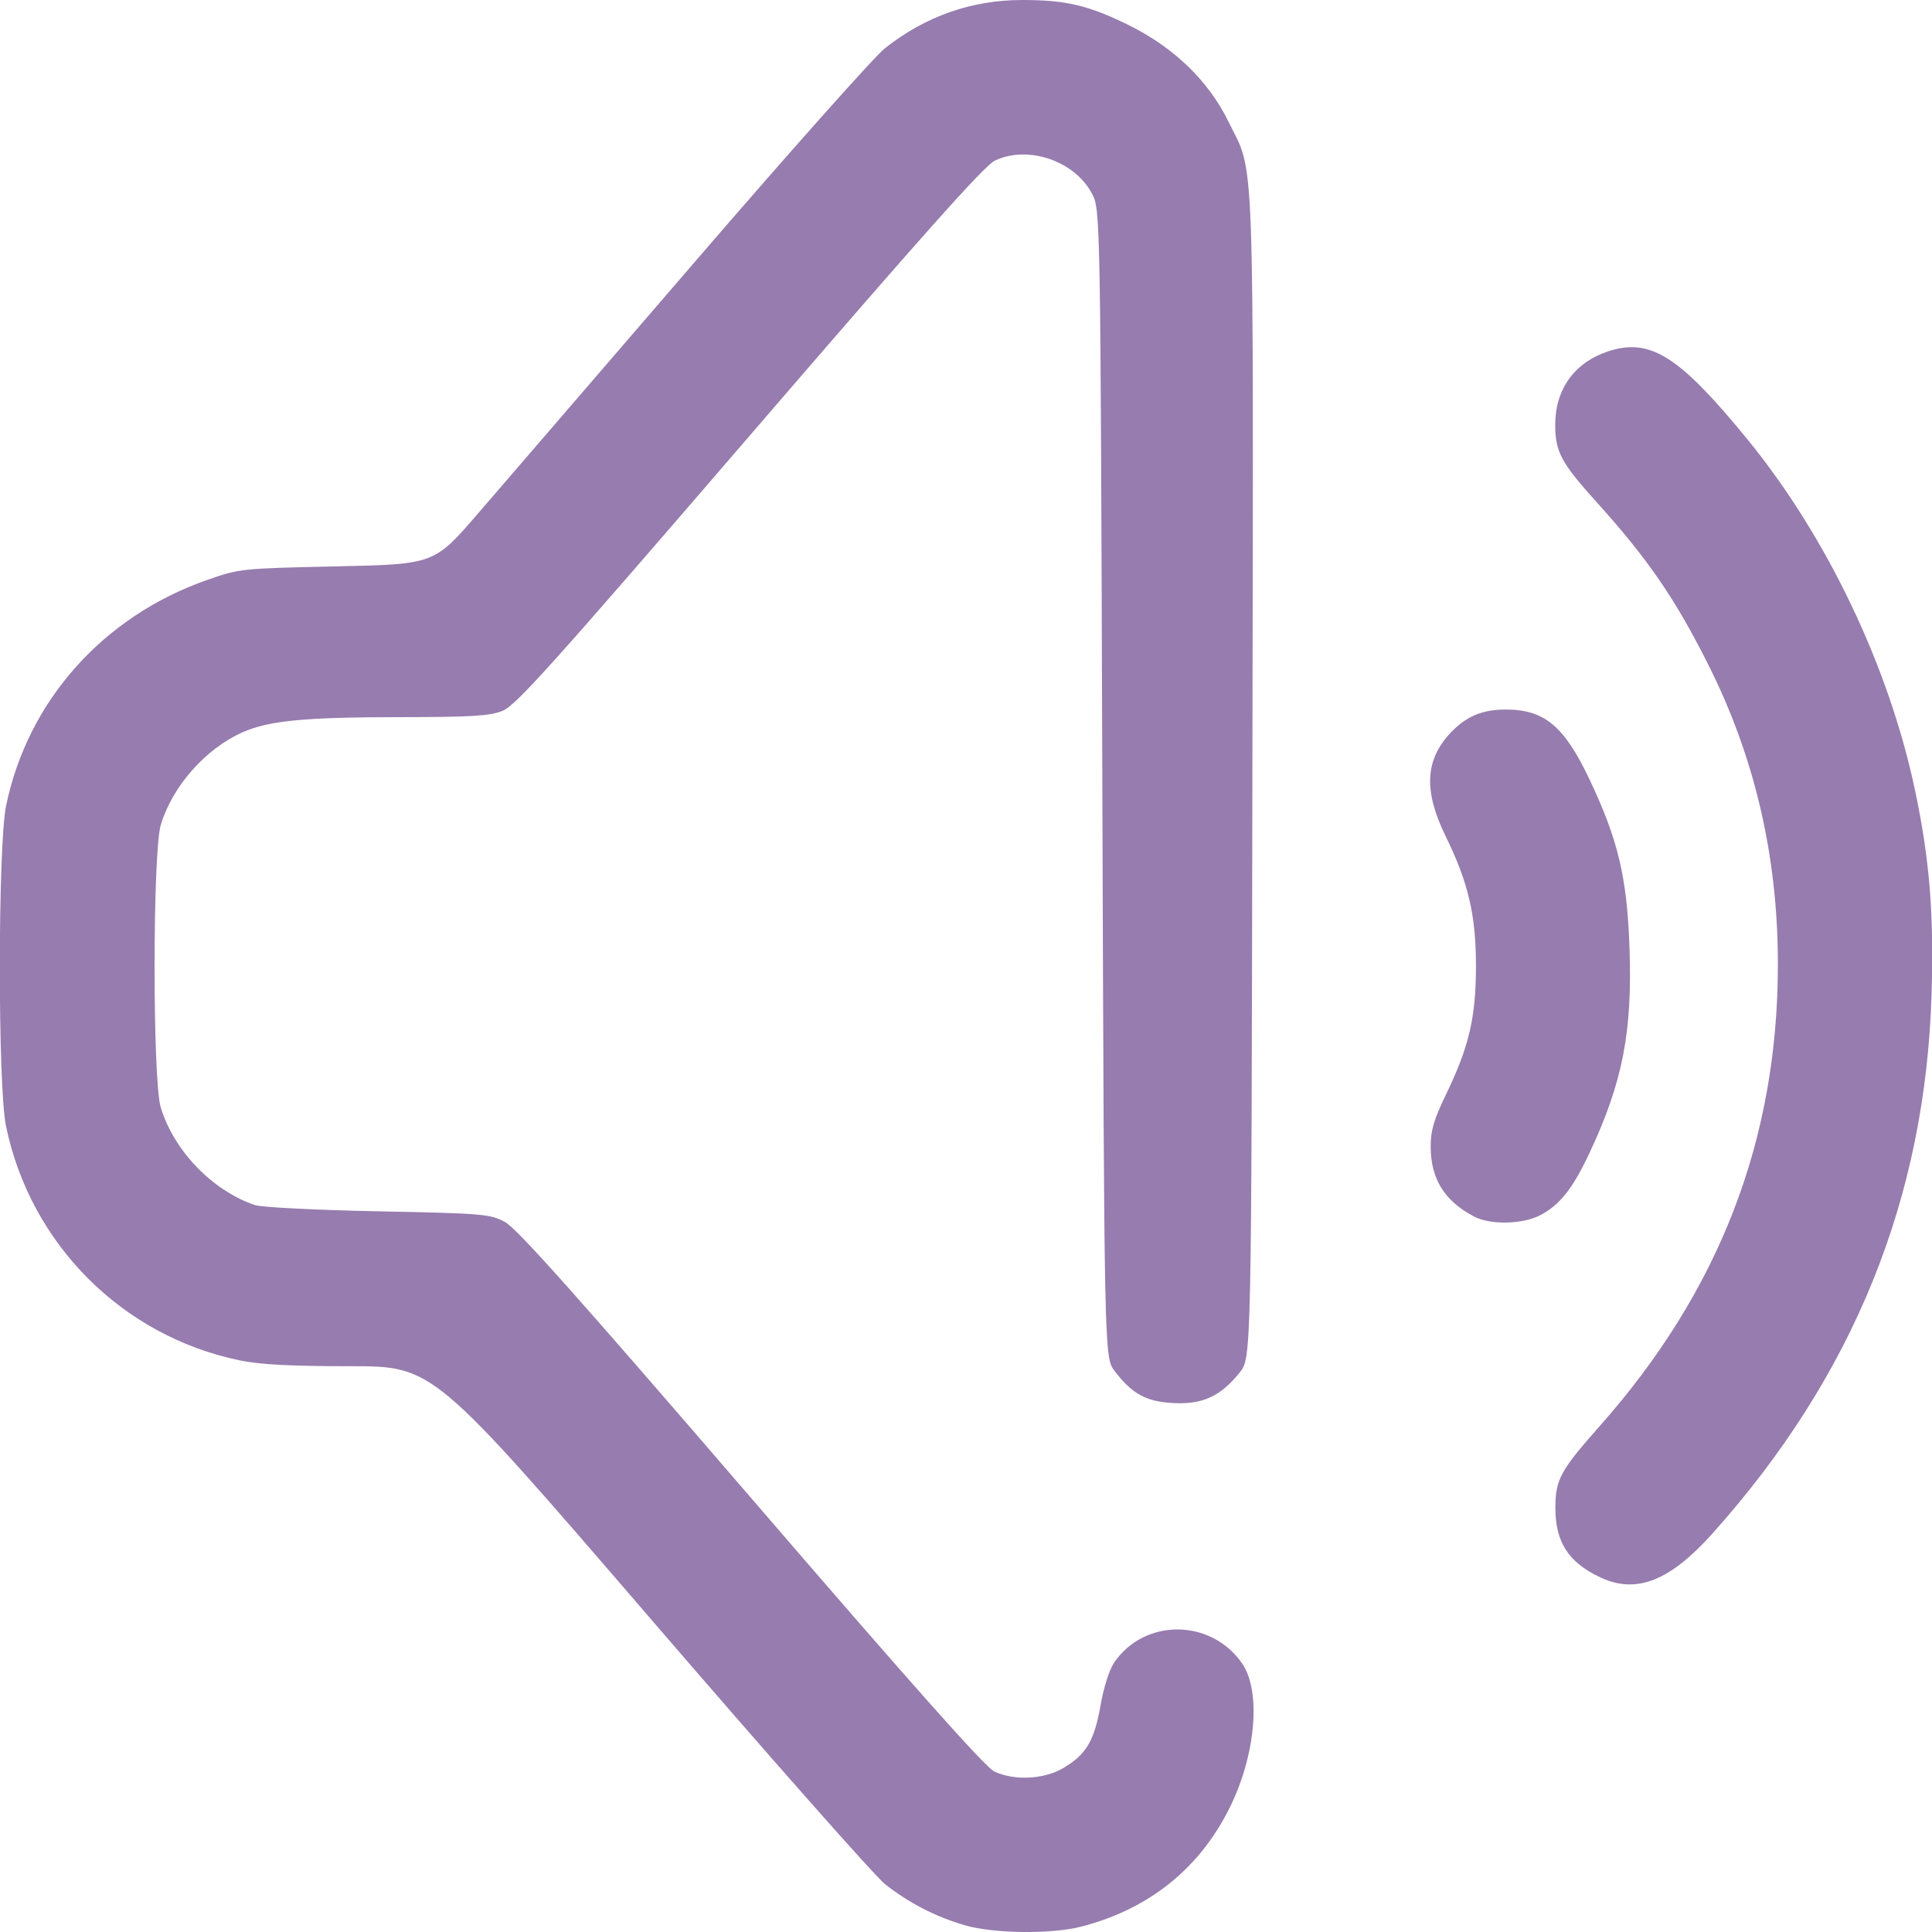
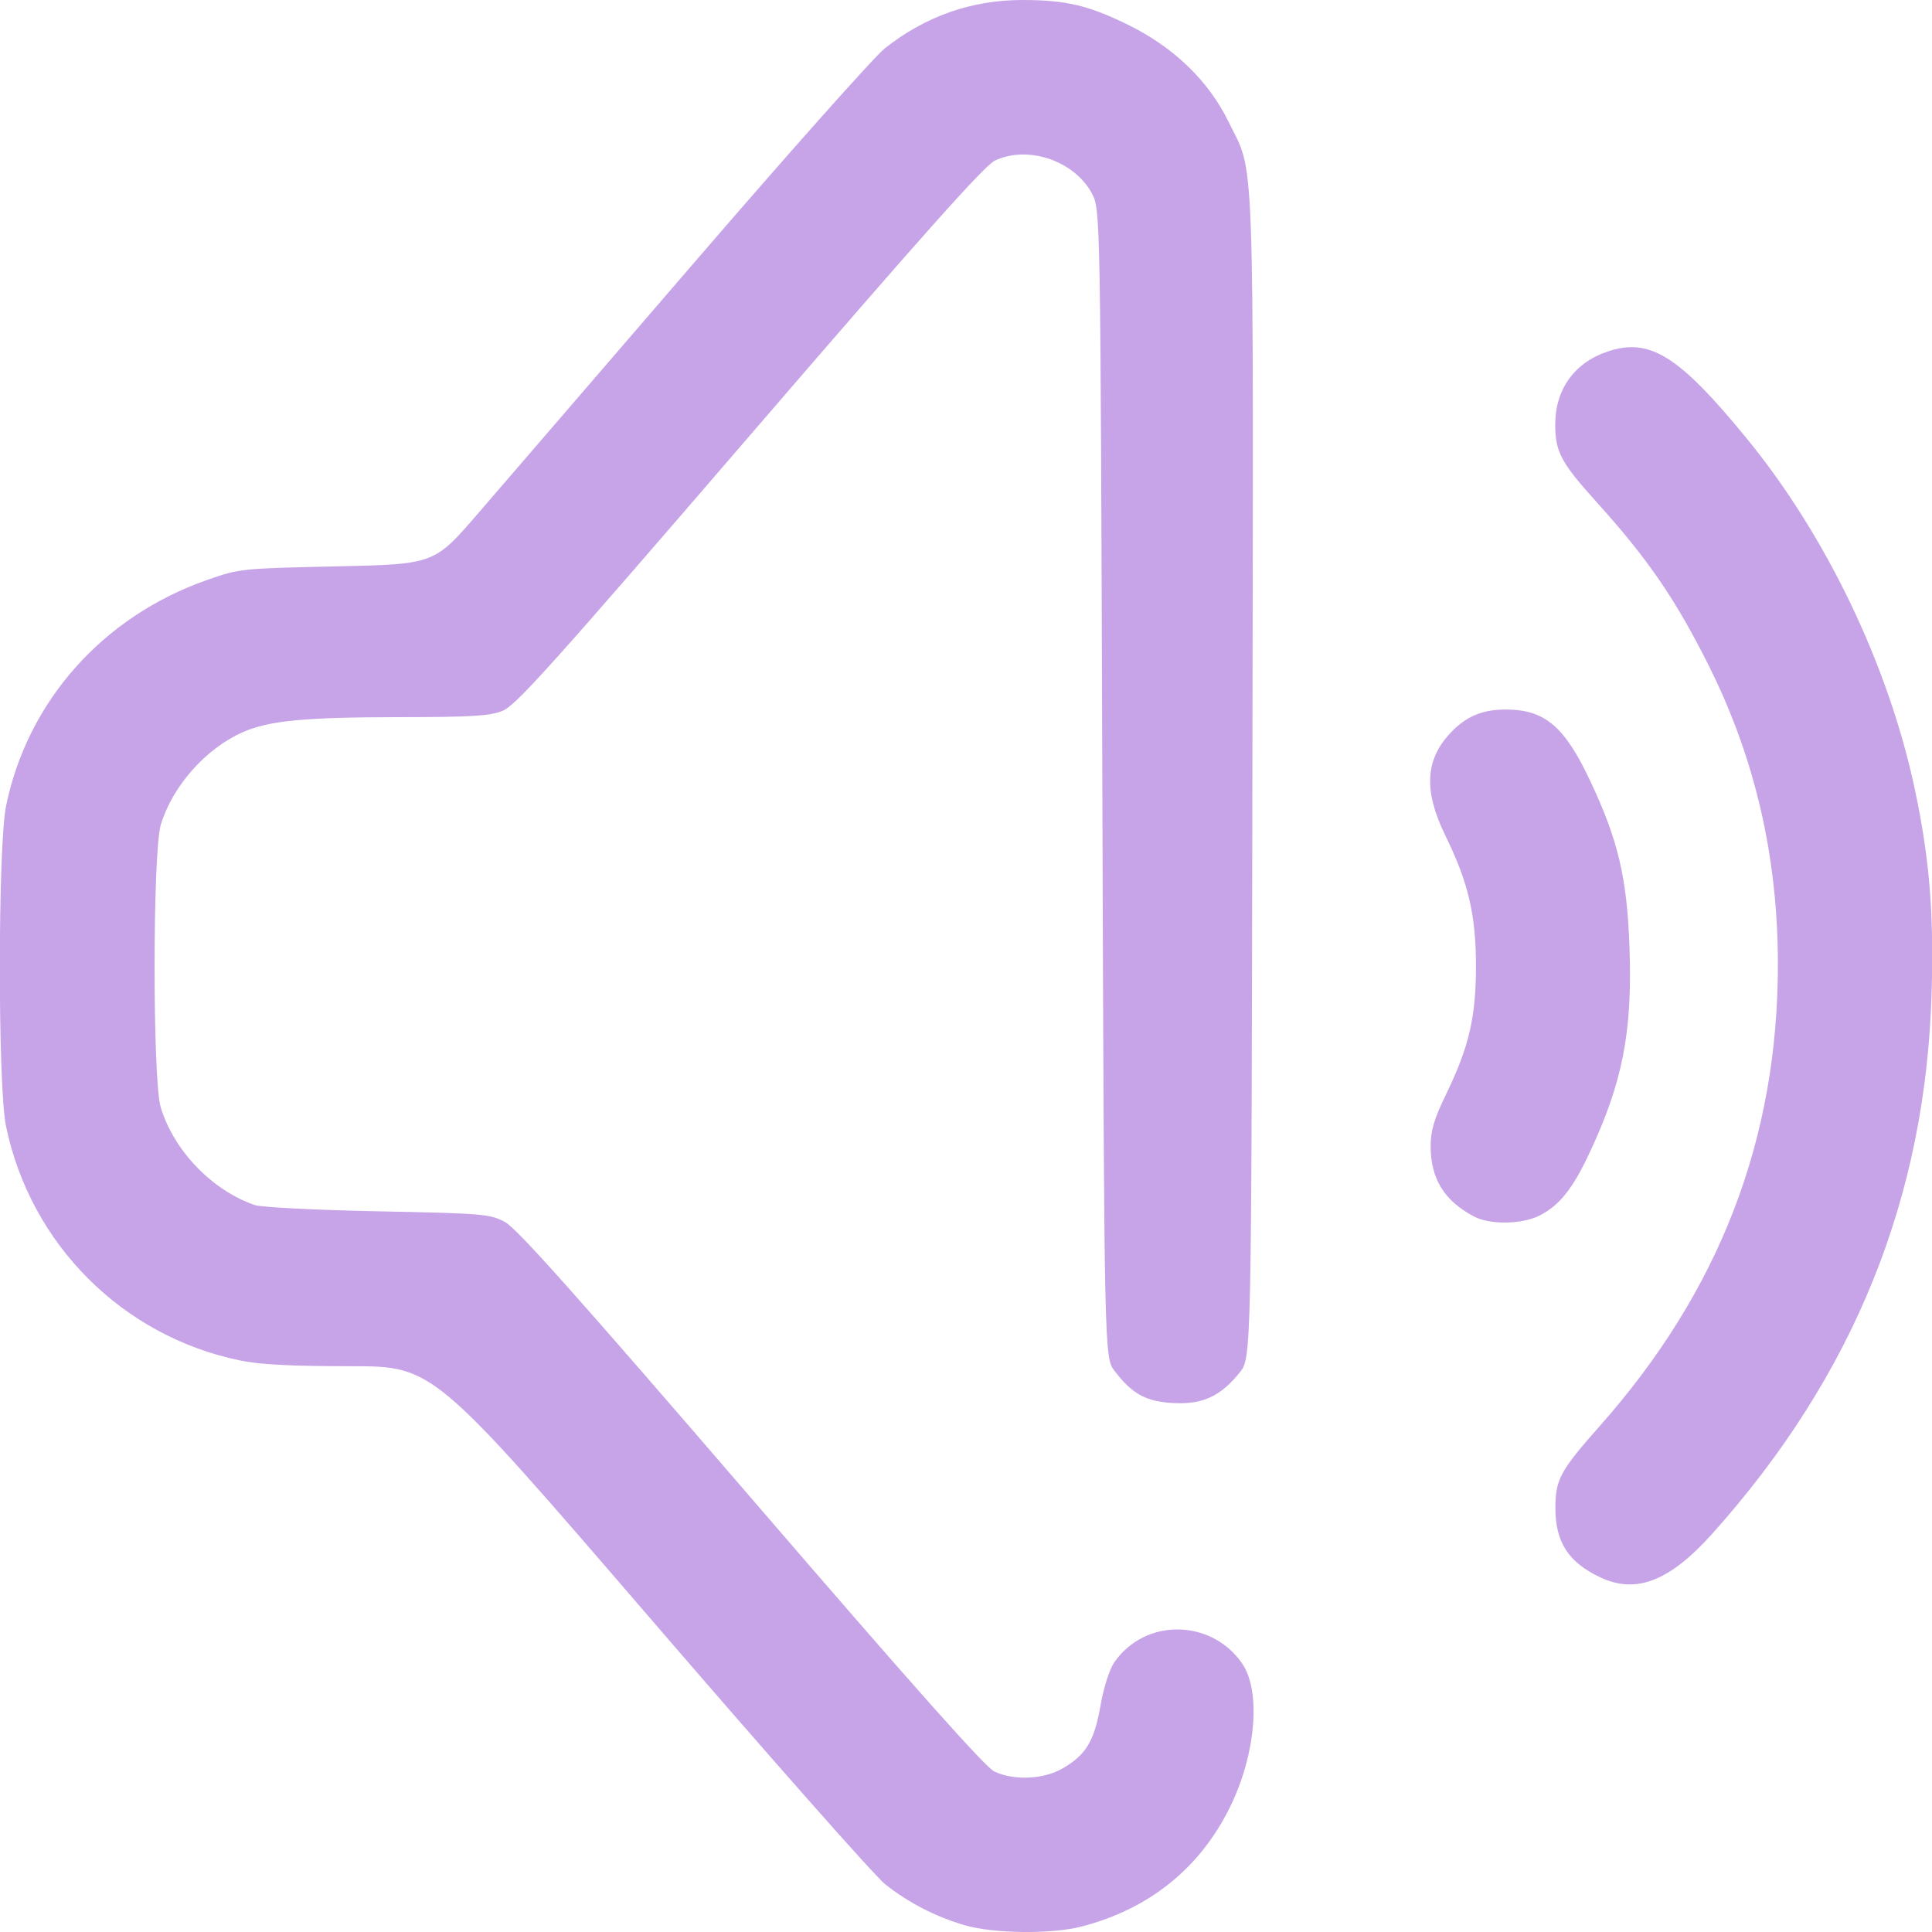
<svg xmlns="http://www.w3.org/2000/svg" xmlns:xlink="http://www.w3.org/1999/xlink" width="512" height="512" viewBox="0 0 135.467 135.467" version="1.1" id="svg1" xml:space="preserve">
  <defs id="defs1">
    <linearGradient id="linearGradient2">
-       <stop style="stop-color:#977caf;stop-opacity:1;" offset="0" id="stop2" />
-       <stop style="stop-color:#977caf;stop-opacity:1" offset="1" id="stop3" />
+       <stop style="stop-color:#c7a4e7;stop-opacity:1;" offset="0" id="stop2" />
+       <stop style="stop-color:#c7a4e7;stop-opacity:1" offset="1" id="stop3" />
    </linearGradient>
    <linearGradient xlink:href="#linearGradient2" id="linearGradient3" x1="34.836" y1="202.761" x2="128.478" y2="201.471" gradientUnits="userSpaceOnUse" gradientTransform="translate(-4.413462,-84.89423)" />
  </defs>
  <g id="layer1" transform="matrix(0.9376617,0,0,0.9376617,-28.53473,-44.16897)">
    <path style="fill:url(#linearGradient3);fill-opacity:1" d="m 102.562,191.069 c -2.166,-0.632 -4.182,-1.671 -5.943,-3.064 -0.767,-0.607 -8.685,-9.57 -17.596,-19.919 -16.202,-18.816 -16.202,-18.816 -22.378,-18.816 -4.46,0 -6.76,-0.121 -8.278,-0.434 -8.794,-1.816 -15.665,-8.703 -17.488,-17.526 -0.619,-2.996 -0.611,-20.951 0.01,-23.959 1.618,-7.832 7.249,-14.154 15.032,-16.877 2.425,-0.848 2.542,-0.861 9.719,-1.017 7.264,-0.159 7.264,-0.159 10.55,-3.969 1.807,-2.095 9.07,-10.524 16.14,-18.731 7.07,-8.207 13.492,-15.425 14.271,-16.04 3.03,-2.395 6.488,-3.611 10.267,-3.611 3.271,0 4.962,0.398 7.95,1.869 3.393,1.67 5.988,4.179 7.479,7.229 1.988,4.066 1.868,0.77 1.787,48.96 -0.073,43.489 -0.073,43.489 -0.947,44.574 -1.43,1.776 -2.754,2.392 -4.918,2.289 -2.065,-0.098 -3.115,-0.666 -4.439,-2.402 -0.775,-1.017 -0.775,-1.017 -0.917,-43.936 -0.141,-42.92 -0.141,-42.92 -0.782,-44.119 -1.307,-2.447 -4.786,-3.626 -7.251,-2.456 -0.786,0.373 -5.425,5.577 -18.356,20.592 -14.764,17.144 -17.474,20.161 -18.464,20.557 -0.96,0.384 -2.298,0.466 -7.717,0.47 -7.12,0.006 -9.751,0.26 -11.724,1.133 -2.755,1.219 -5.237,4.024 -6.11,6.905 -0.62,2.046 -0.626,19.103 -0.007,21.143 0.982,3.238 3.839,6.207 7.028,7.304 0.486,0.167 4.546,0.373 9.196,0.467 7.871,0.158 8.39,0.201 9.502,0.791 0.894,0.474 5.312,5.425 18.405,20.63 12.053,13.997 17.519,20.145 18.198,20.467 1.485,0.705 3.704,0.599 5.146,-0.246 1.725,-1.011 2.333,-2.03 2.801,-4.69 0.236,-1.343 0.665,-2.691 1.022,-3.212 2.282,-3.33 7.264,-3.286 9.574,0.085 1.409,2.057 1.026,6.729 -0.872,10.64 -2.24,4.615 -6.045,7.698 -11.13,9.018 -2.261,0.587 -6.578,0.539 -8.76,-0.097 z m 47.56,-26 c -2.417,-1.128 -3.399,-2.661 -3.38,-5.275 0.015,-2.064 0.387,-2.744 3.316,-6.049 8.955,-10.105 13.323,-21.427 13.323,-34.533 0,-8.054 -1.723,-15.47 -5.204,-22.402 -2.485,-4.947 -4.527,-7.918 -8.363,-12.169 -2.648,-2.934 -3.084,-3.751 -3.084,-5.783 0,-2.636 1.433,-4.634 3.923,-5.467 3.158,-1.058 5.336,0.31 10.438,6.553 5.953,7.285 10.6,17.018 12.552,26.287 1.075,5.104 1.402,9.094 1.235,15.053 -0.432,15.378 -5.814,28.68 -16.382,40.487 -3.19,3.563 -5.694,4.55 -8.373,3.299 z m -9.46,-26.992 c -2.226,-1.171 -3.246,-2.822 -3.246,-5.253 0,-1.182 0.245,-2.013 1.14,-3.863 1.732,-3.582 2.246,-5.781 2.246,-9.607 0,-3.825 -0.563,-6.235 -2.278,-9.744 -1.646,-3.369 -1.529,-5.689 0.39,-7.716 1.156,-1.222 2.366,-1.73 4.118,-1.73 2.902,0 4.381,1.243 6.292,5.287 2.11,4.466 2.777,7.281 2.96,12.493 0.223,6.335 -0.505,10.076 -2.992,15.381 -1.253,2.673 -2.244,3.917 -3.717,4.669 -1.321,0.674 -3.716,0.715 -4.915,0.084 z" id="path1" />
  </g>
</svg>
